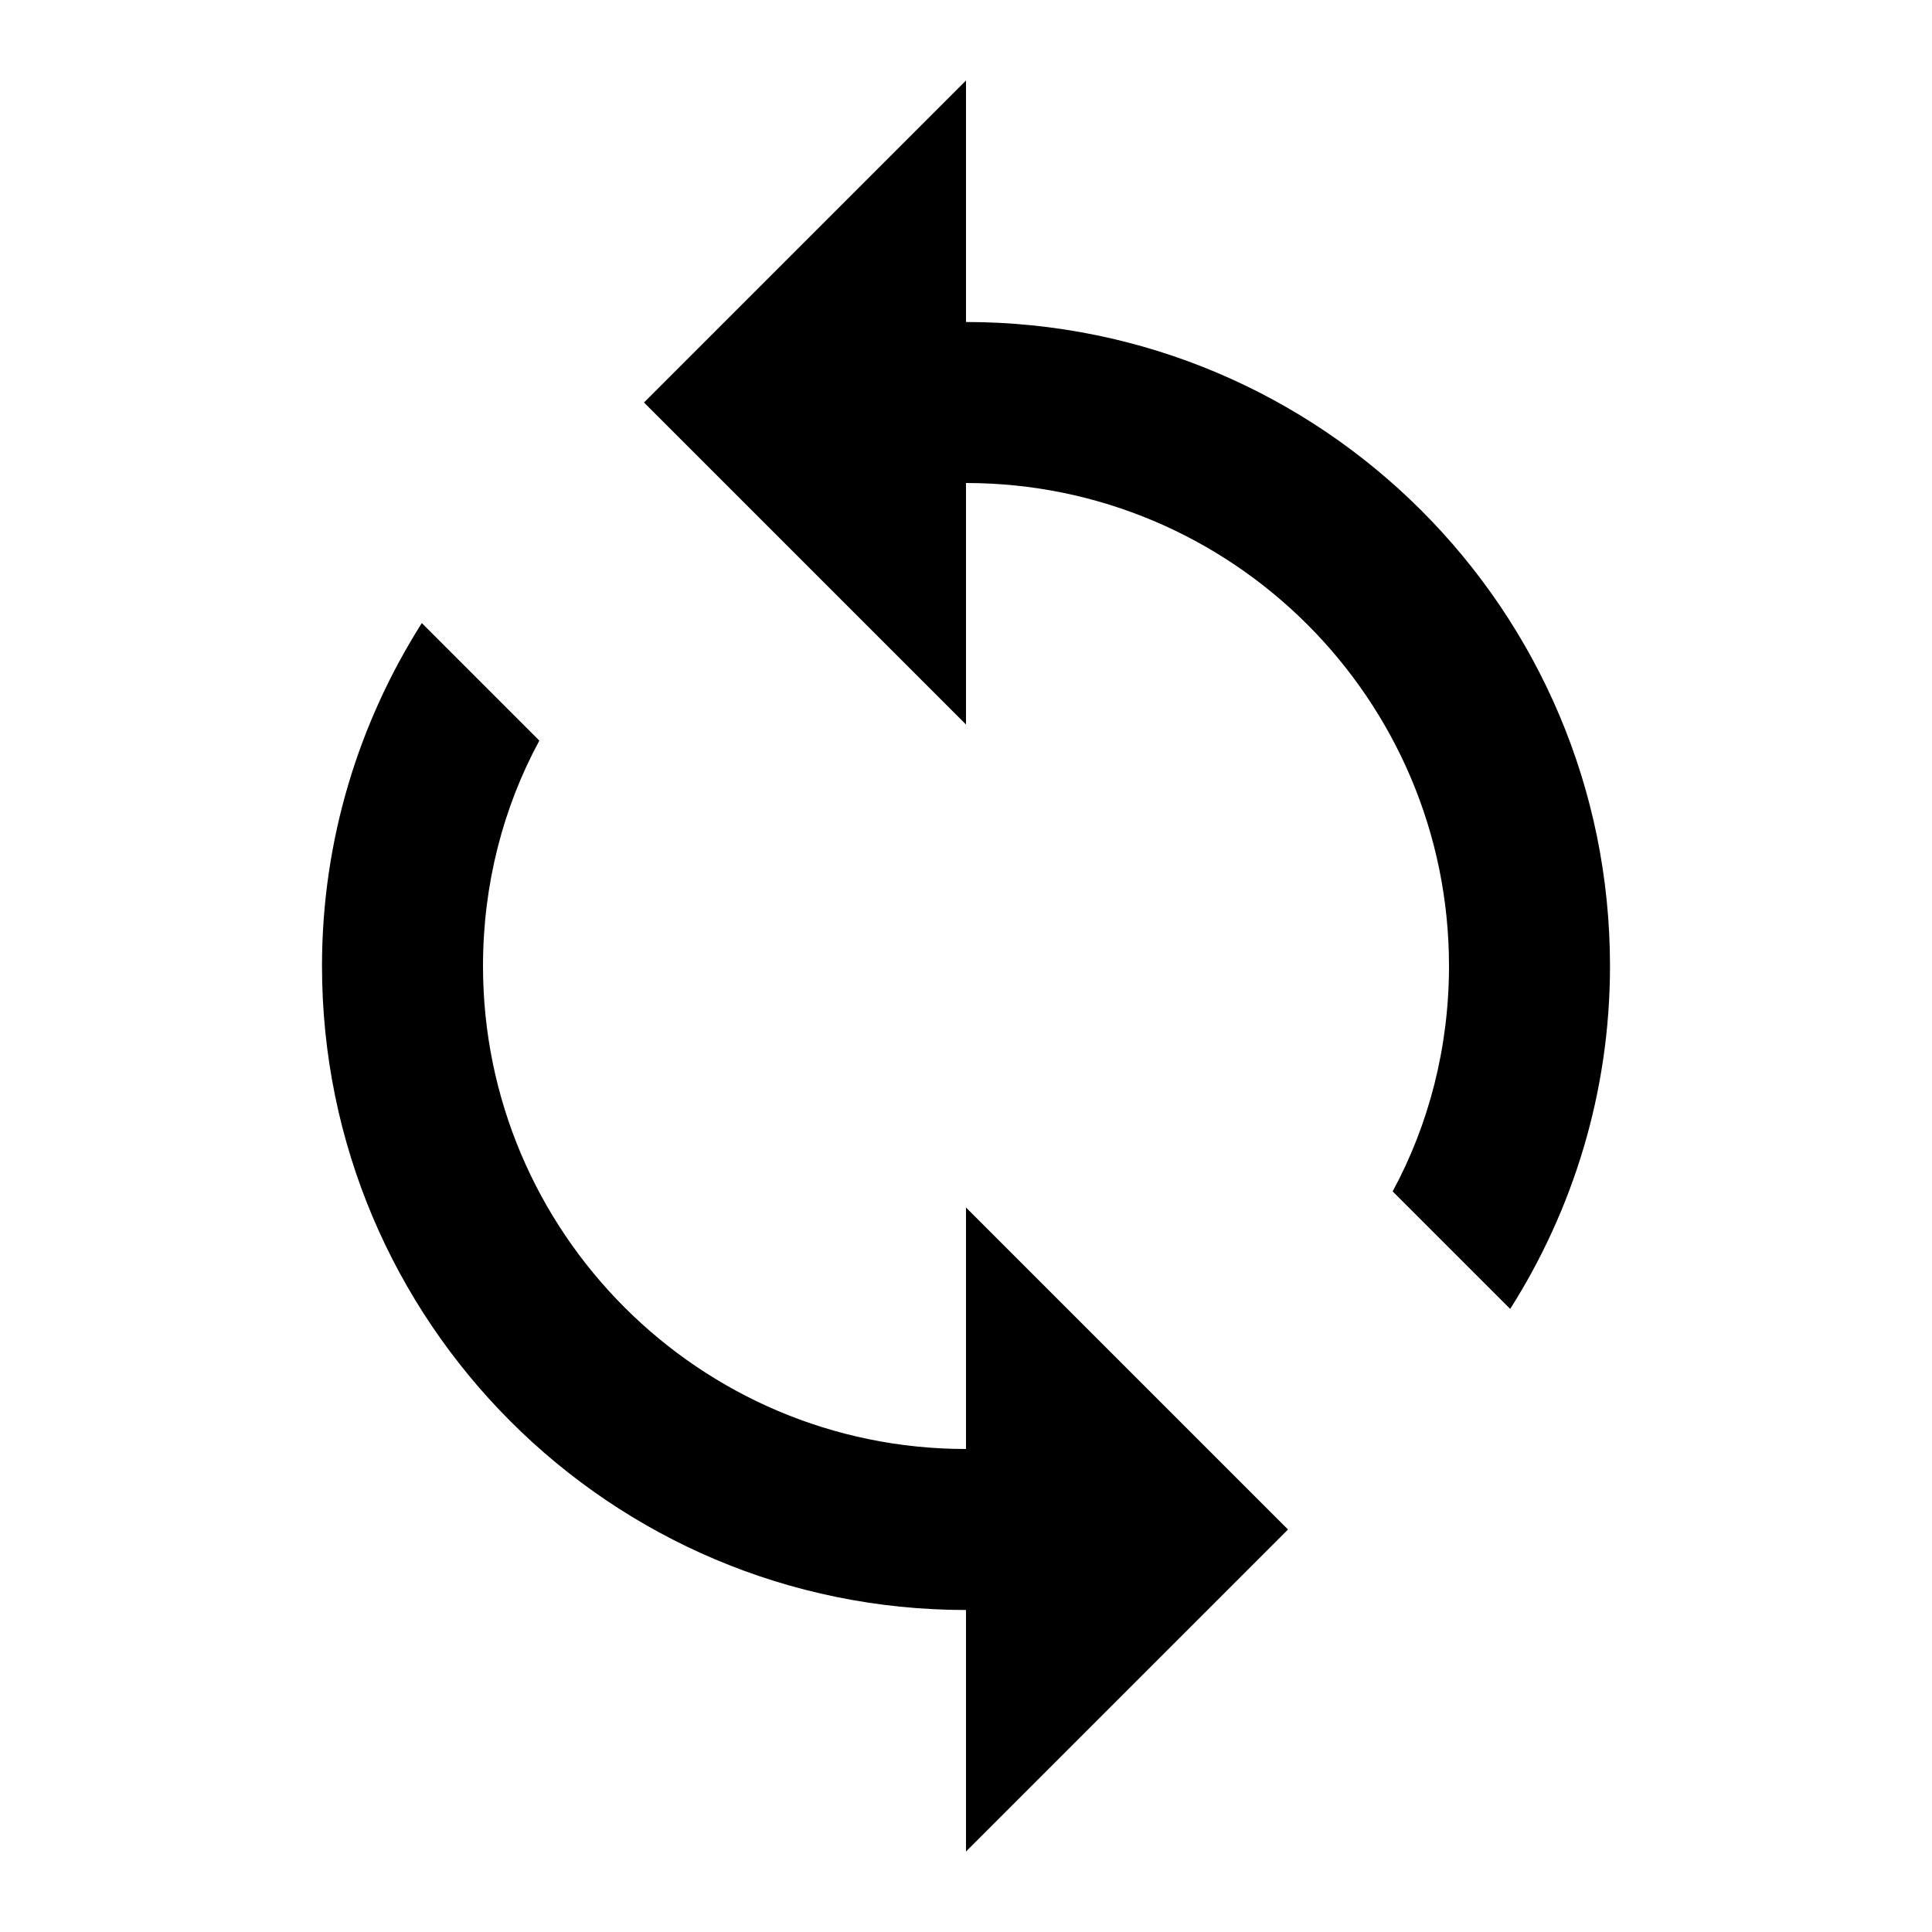
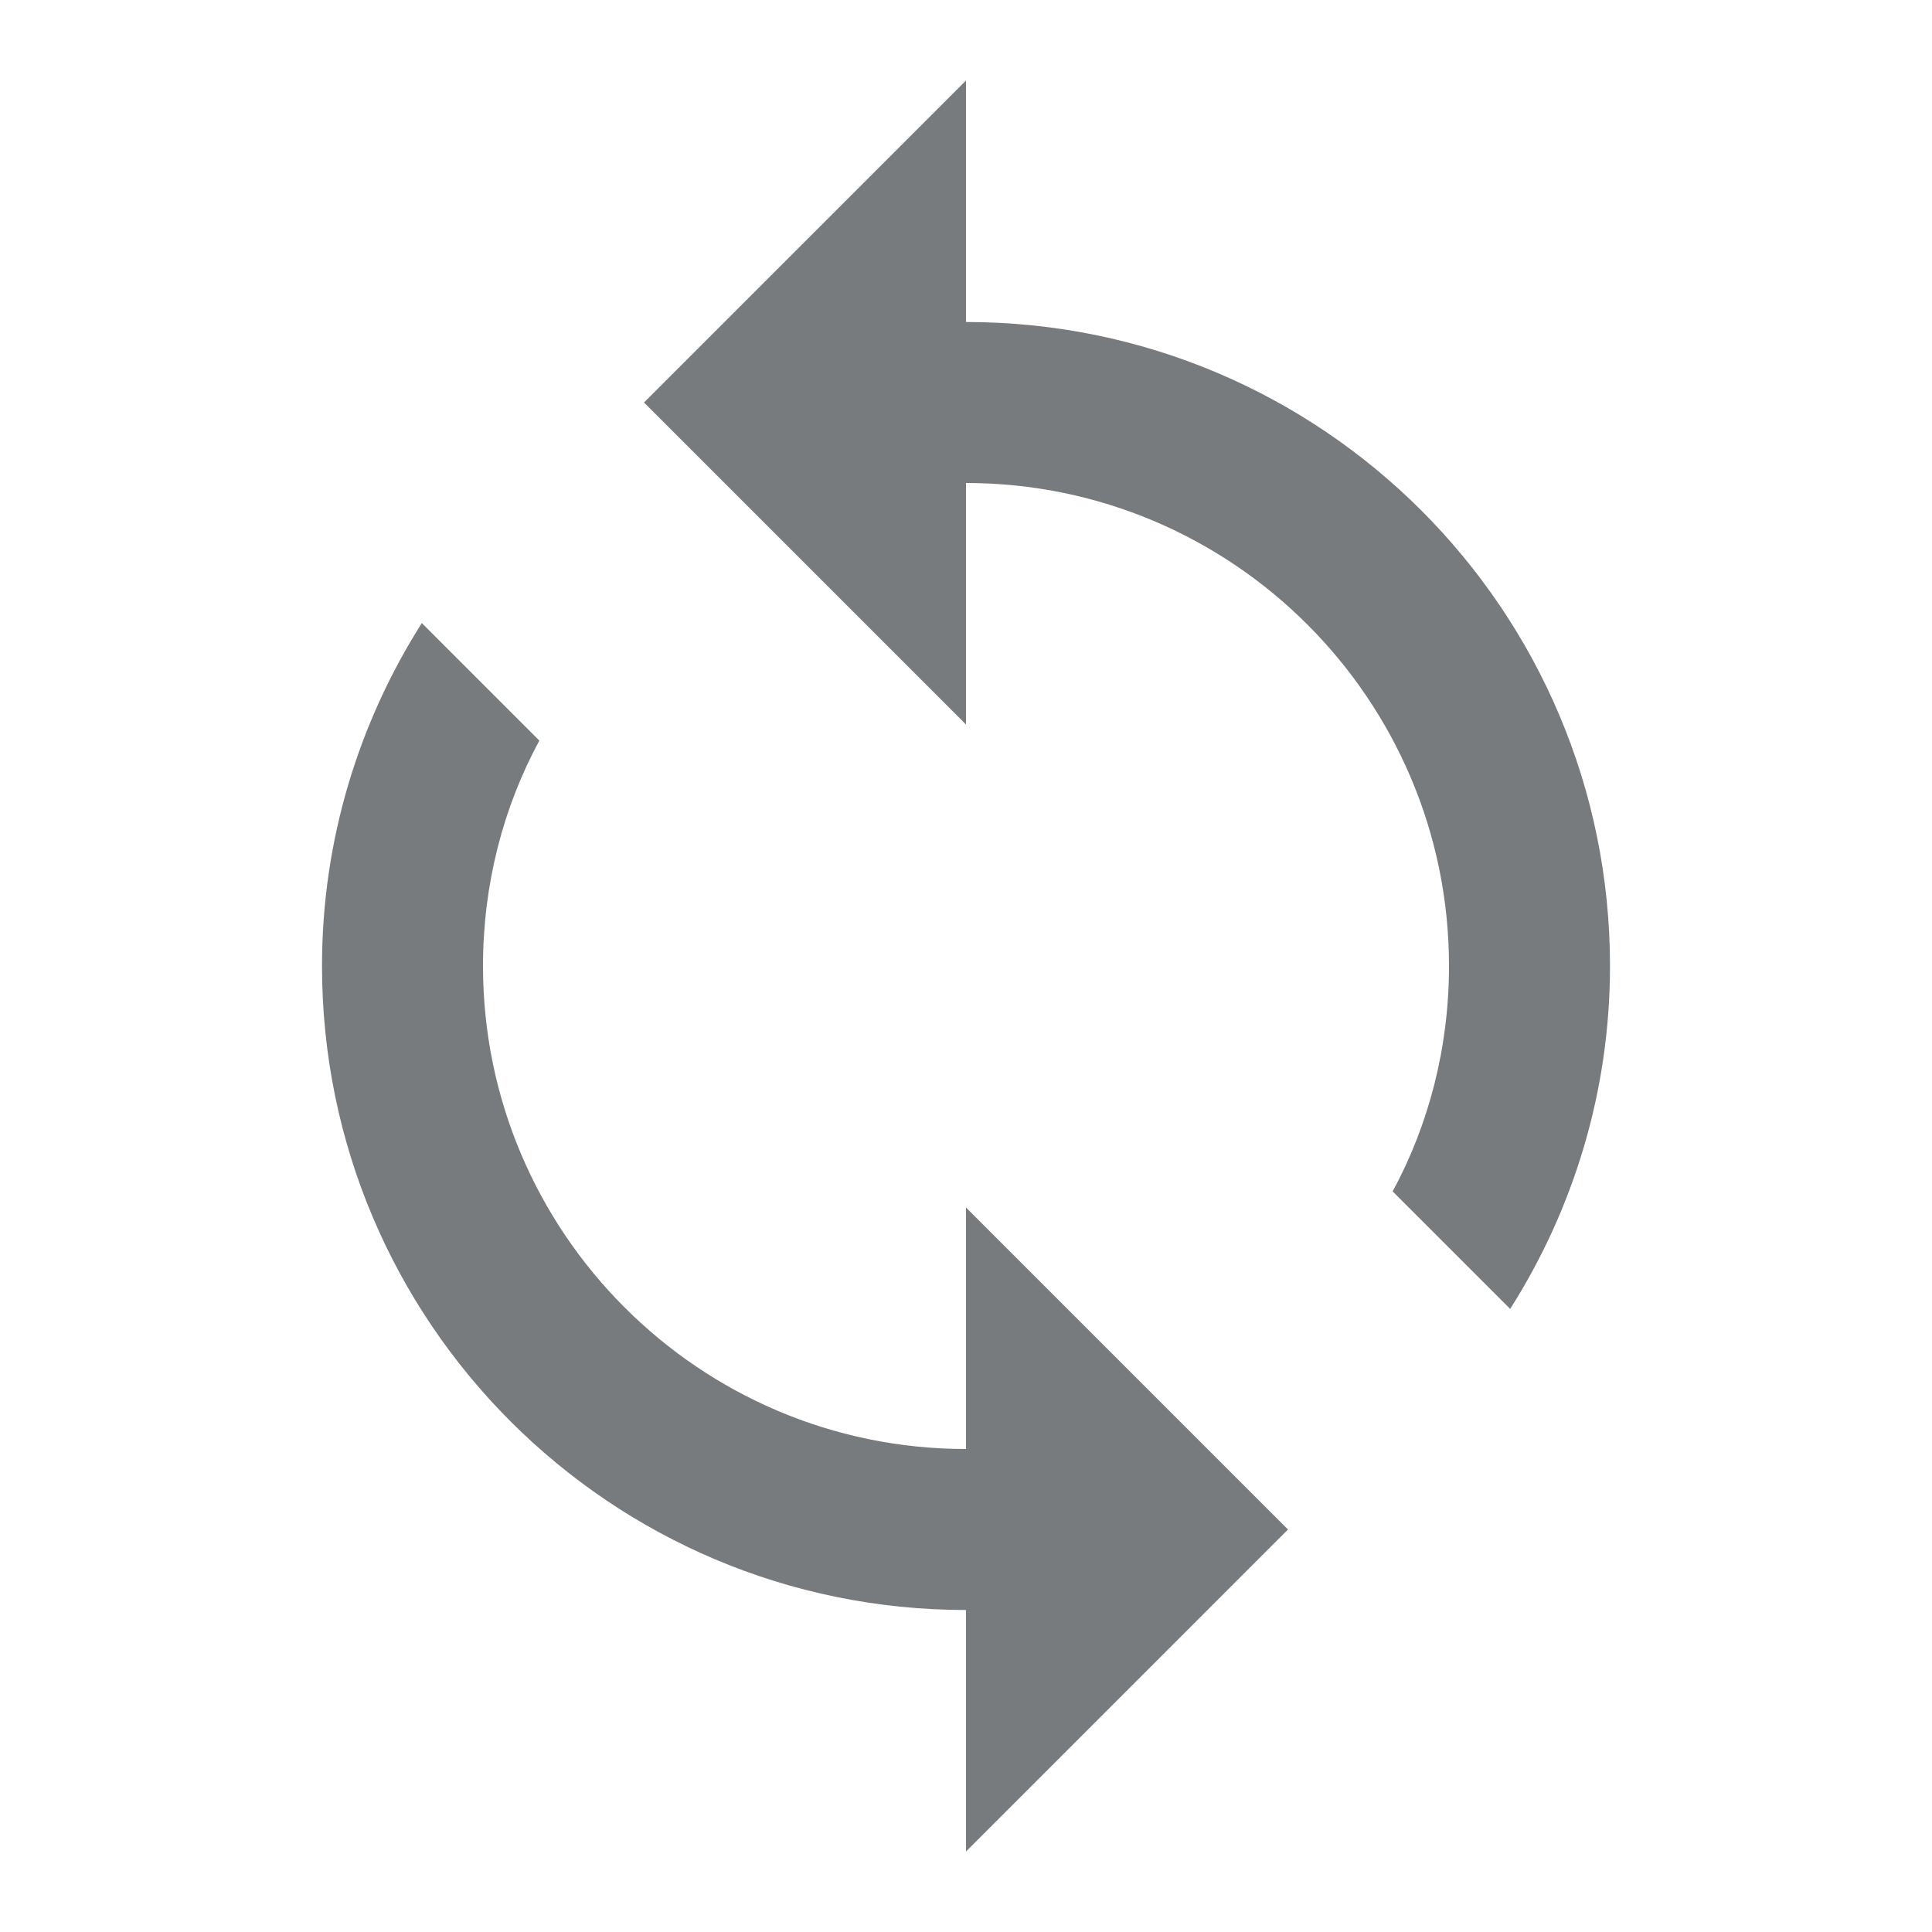
<svg xmlns="http://www.w3.org/2000/svg" version="1.1" viewBox="0 0 24 24">
-   <g fill="#000000">
+   <g fill="#787B7D">
    <path d="M8,3v-3l-4,4l4,4v-3c3.31,0 6,2.69 6,6c0,1.01 -0.25,1.97 -0.7,2.8l1.46,1.46c0.78,-1.23 1.24,-2.69 1.24,-4.26c0,-4.42 -3.58,-8 -8,-8Zm0,14c-3.31,0 -6,-2.69 -6,-6c0,-1.01 0.25,-1.97 0.7,-2.8l-1.46,-1.46c-0.78,1.23 -1.24,2.69 -1.24,4.26c0,4.42 3.58,8 8,8v3l4,-4l-4,-4v3Z" transform="translate(4, 1)" />
    <path fill="none" d="M0,0h24v24h-24Z" />
  </g>
</svg>
